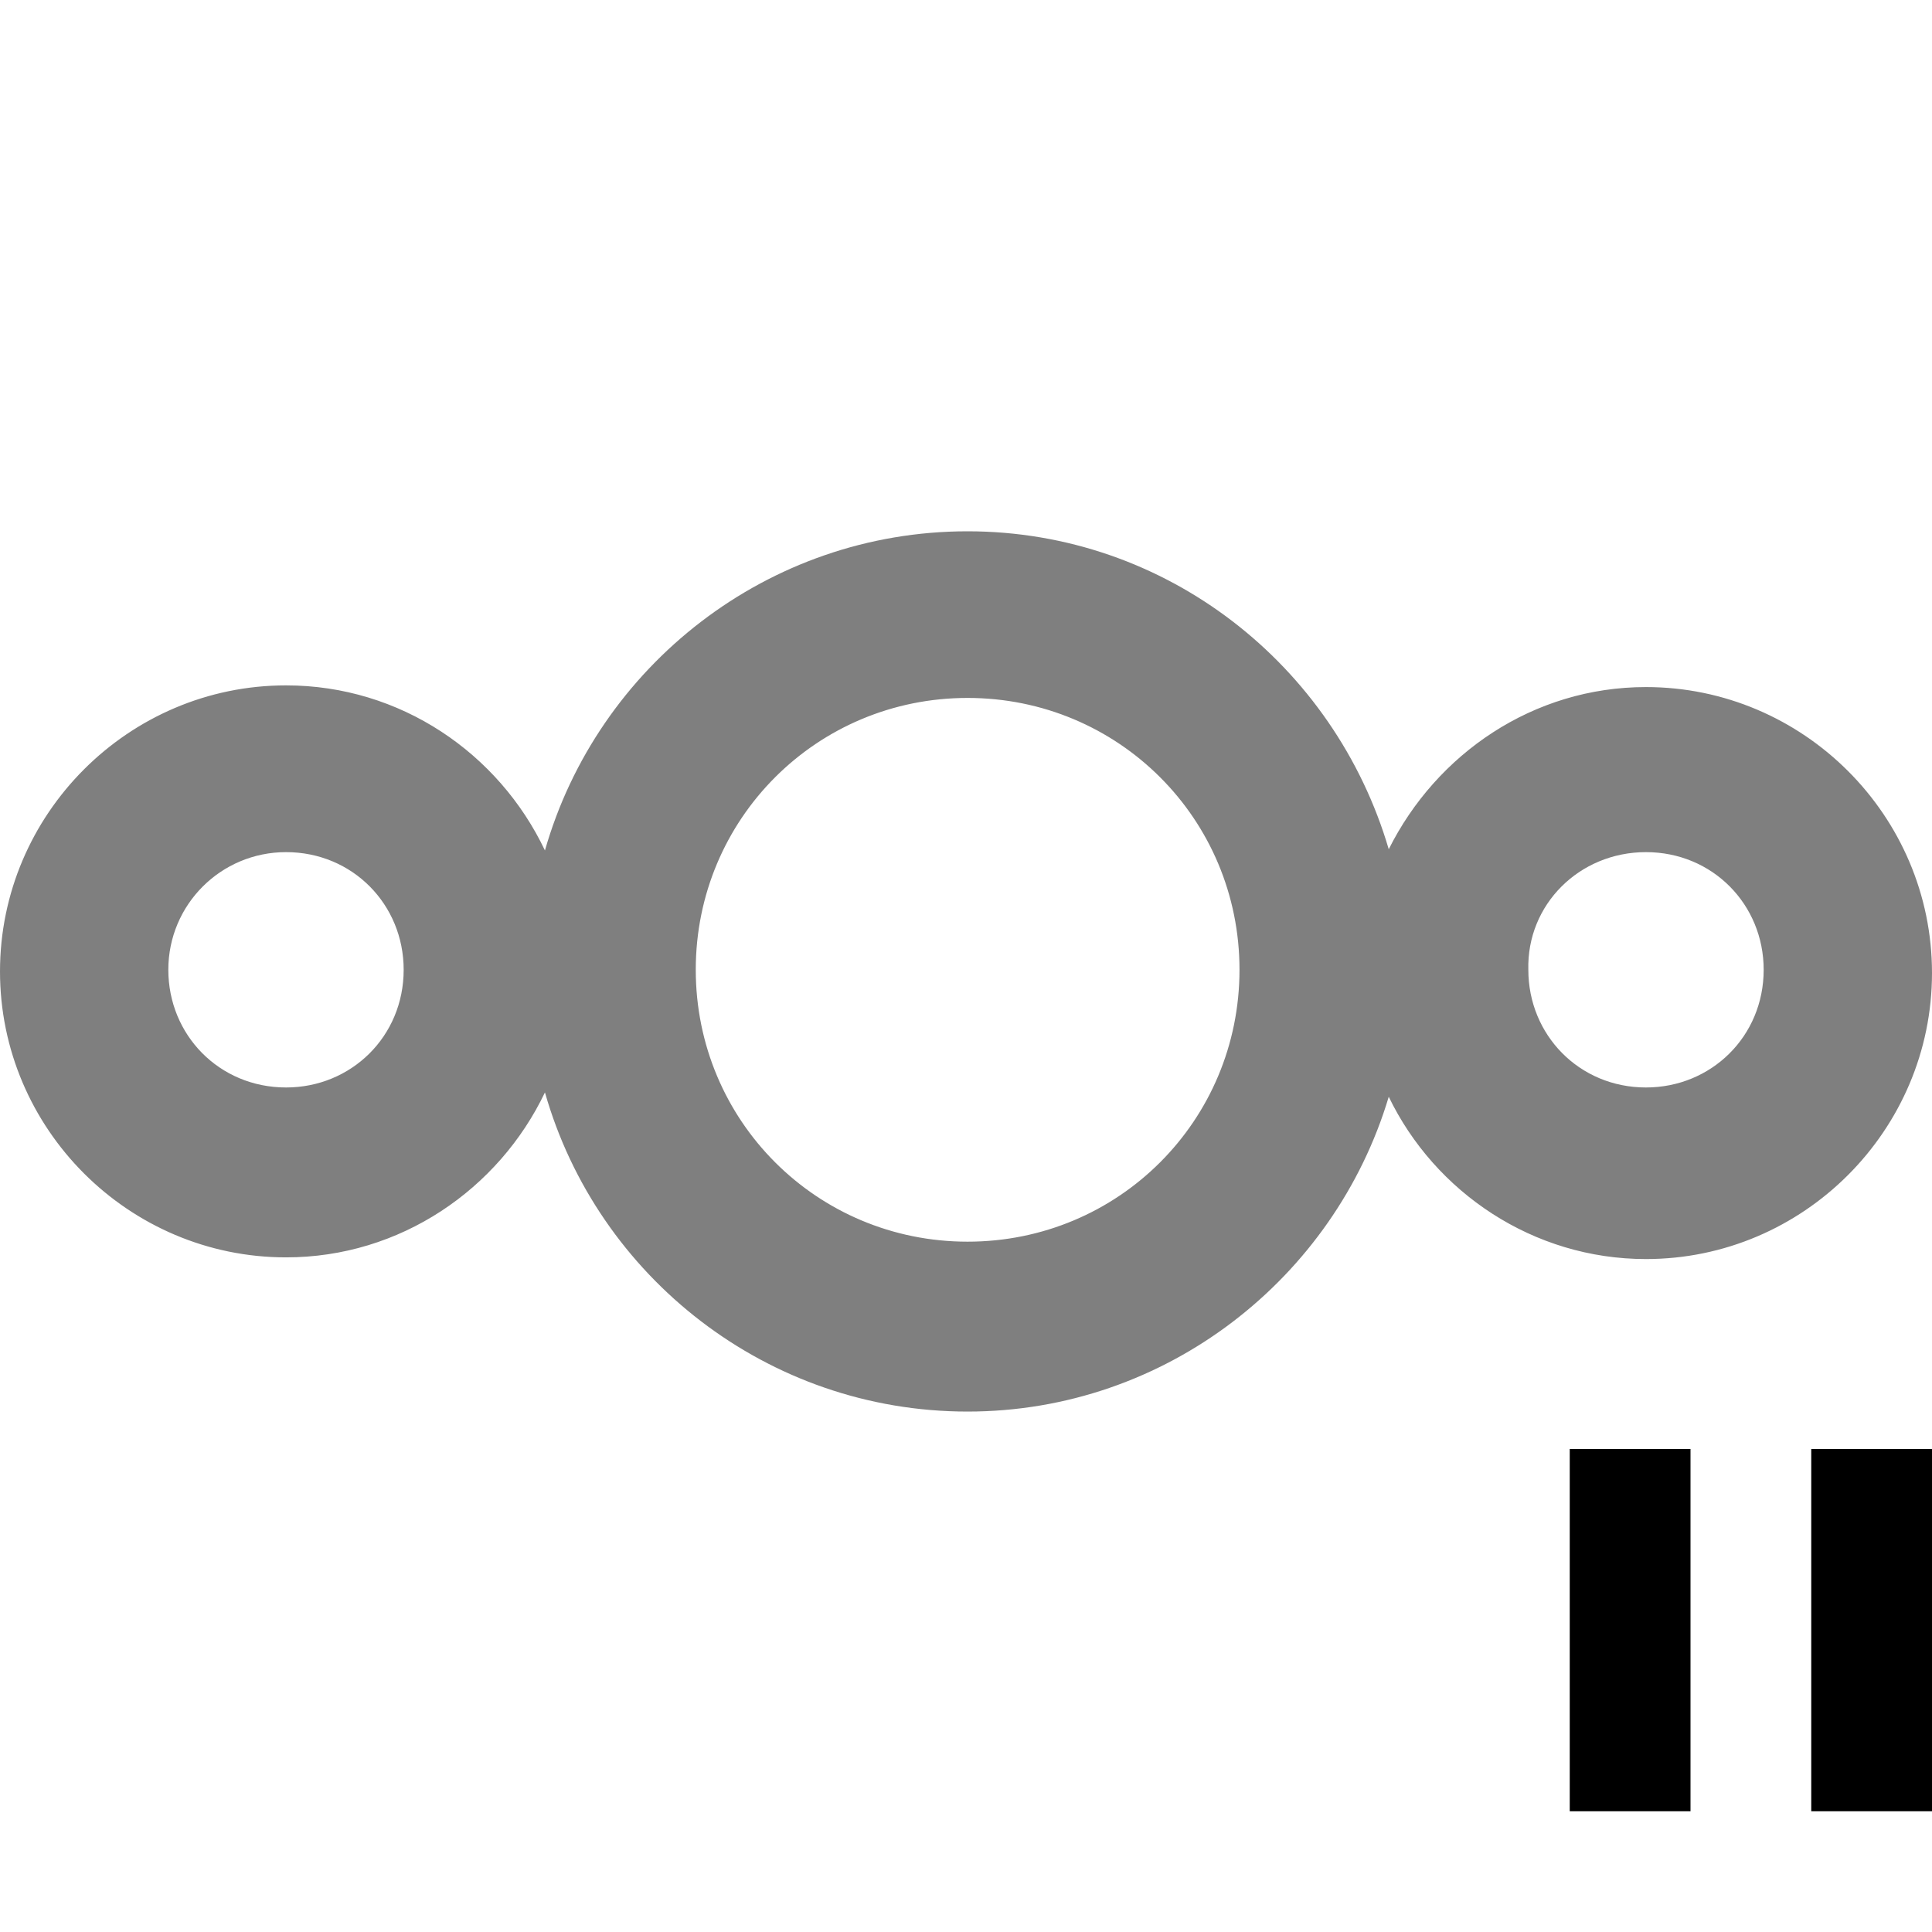
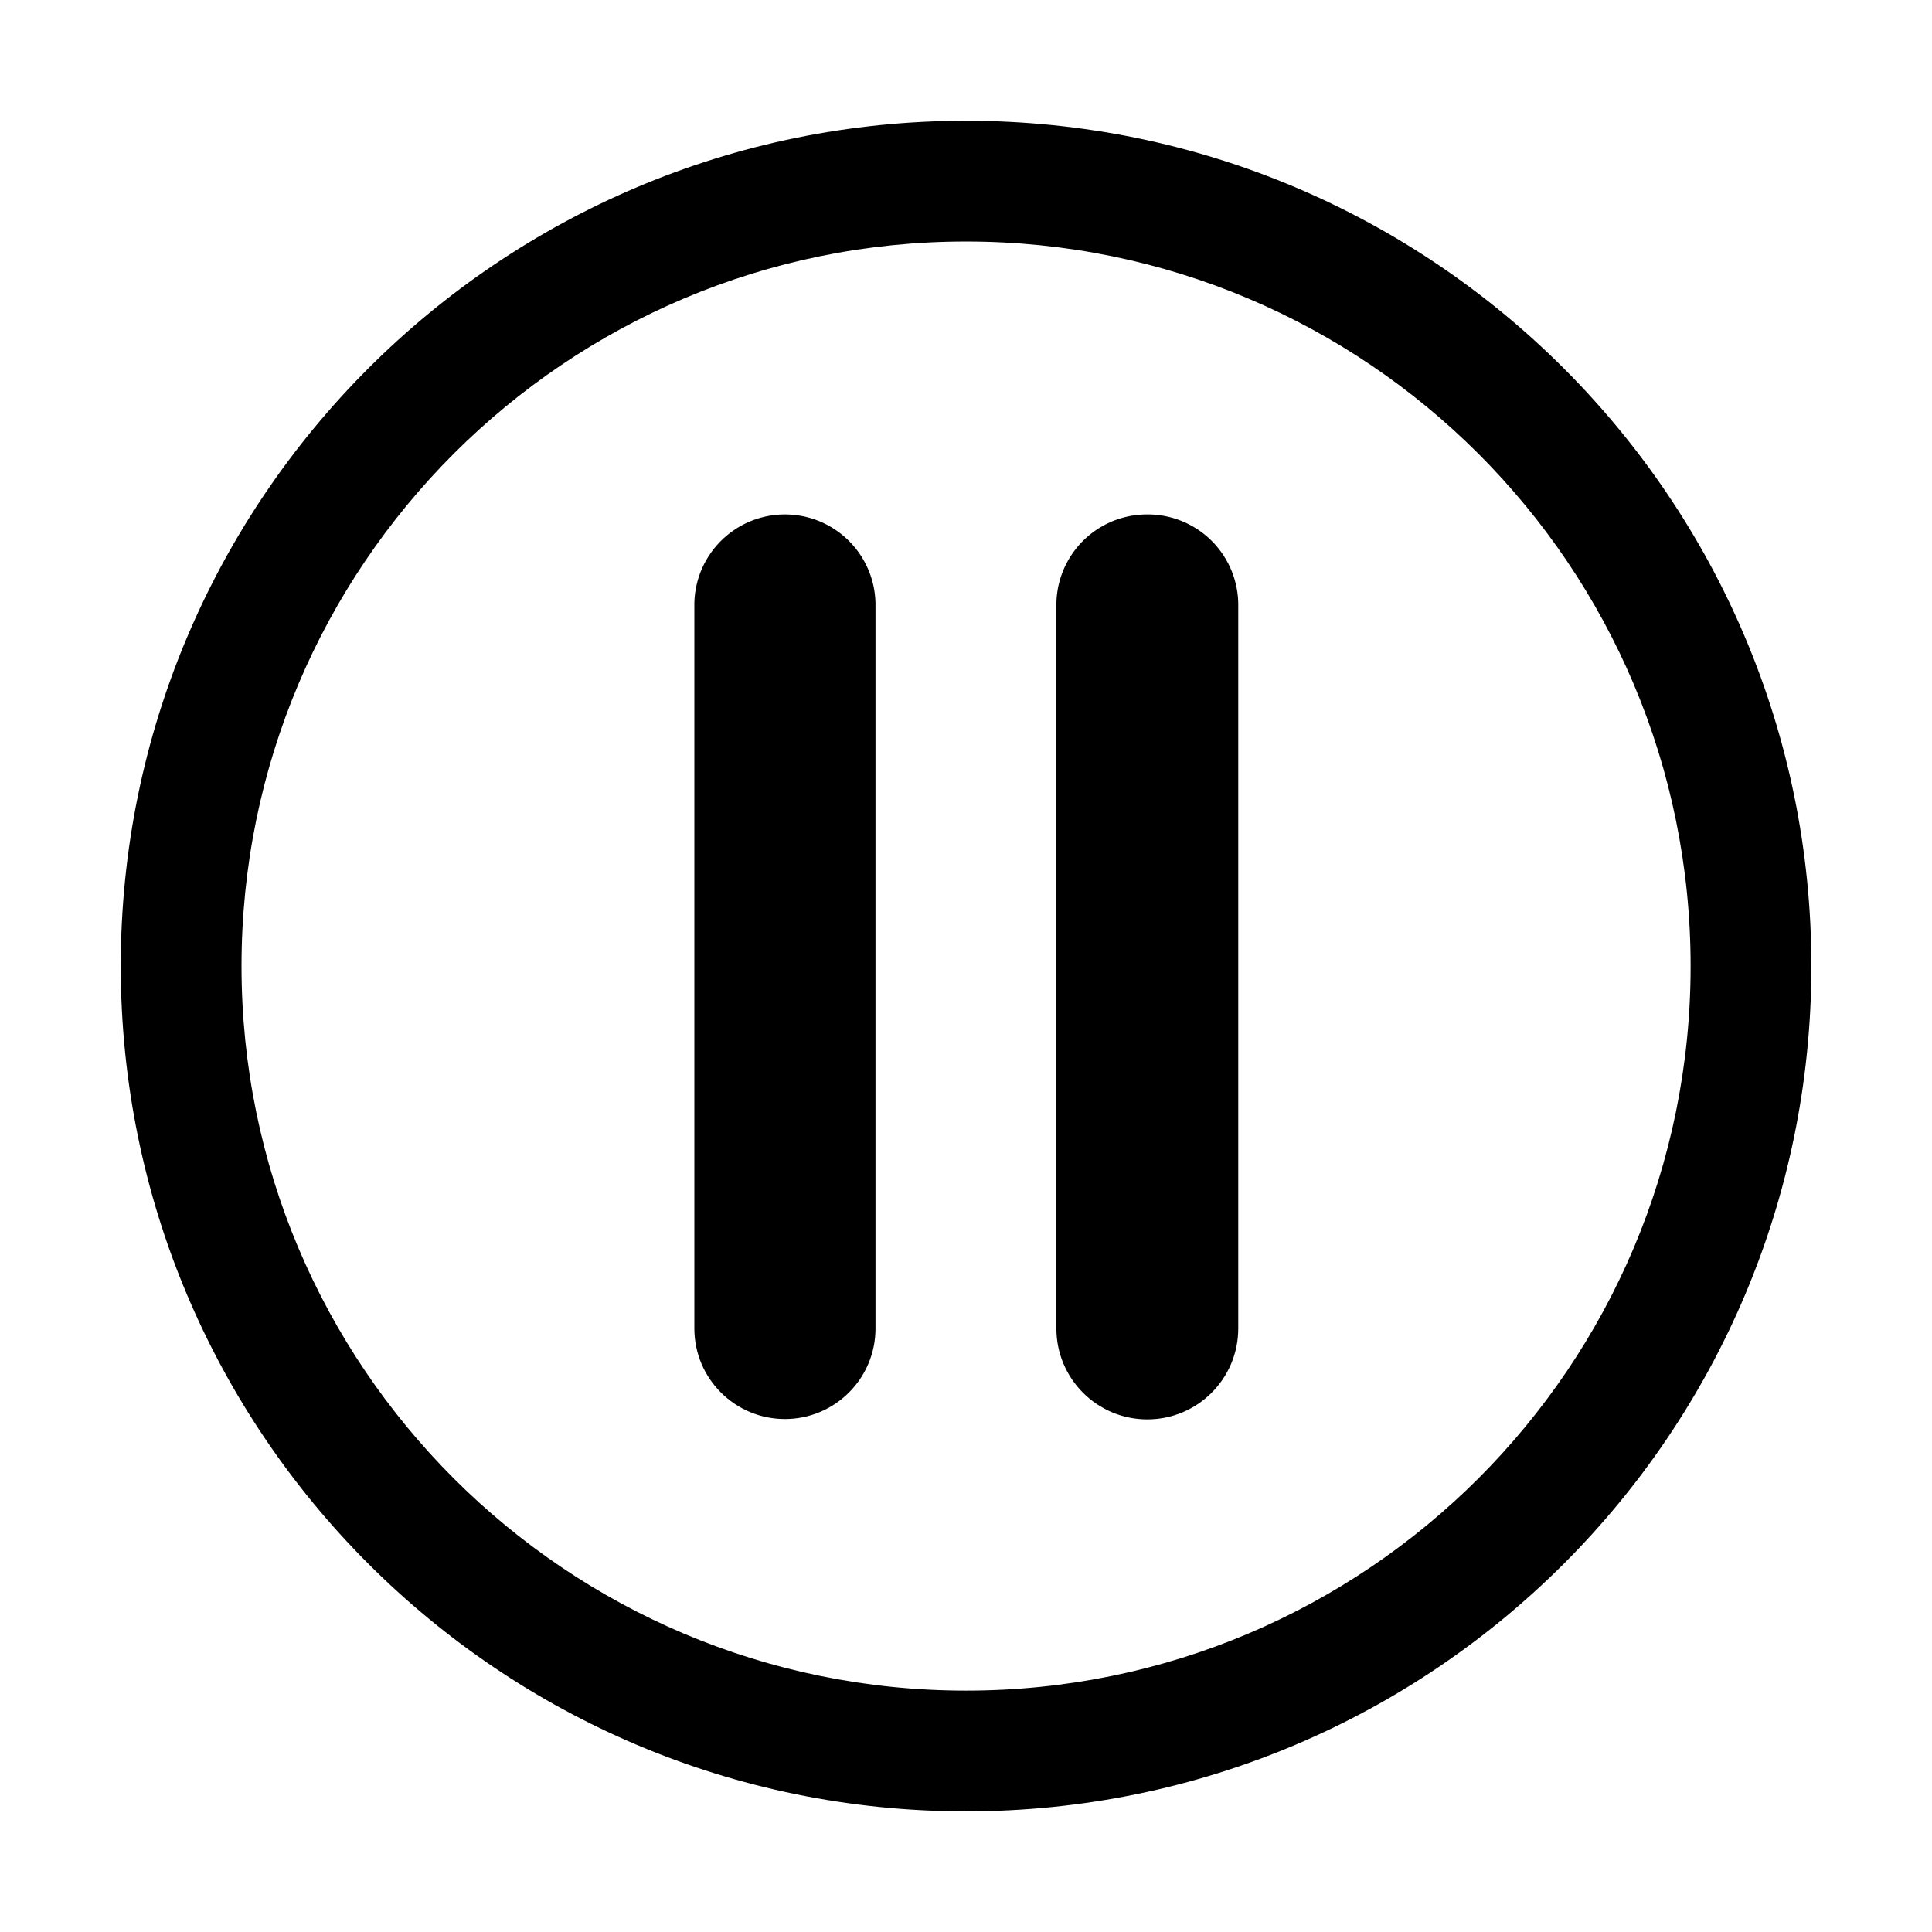
- <svg xmlns="http://www.w3.org/2000/svg" width="16" height="16" viewBox="0 0 16 16">
-   <g fill="none" fill-rule="evenodd">
-     <g fill="#000" transform="translate(13 12)">
-       <rect width="1" height="3" />
-       <rect width="1" height="3" x="2" />
-     </g>
-     <path fill="#000" fill-rule="nonzero" d="M8.013,0 C6.355,0 4.948,1.119 4.513,2.643 C4.131,1.839 3.317,1.276 2.369,1.276 C1.065,1.276 0,2.342 0,3.645 C0,4.948 1.065,6.013 2.369,6.013 C3.317,6.013 4.131,5.447 4.513,4.647 C4.948,6.174 6.355,7.29 8.013,7.29 C9.658,7.29 11.052,6.184 11.501,4.683 C11.883,5.474 12.697,6.027 13.631,6.027 C14.935,6.027 16,4.961 16,3.658 C16,2.355 14.935,1.29 13.631,1.29 C12.697,1.29 11.896,1.843 11.501,2.633 C11.052,1.106 9.658,0 8.013,0 Z M8.013,1.38 C9.263,1.38 10.265,2.382 10.265,3.631 C10.265,4.881 9.263,5.883 8.013,5.883 C6.764,5.883 5.762,4.881 5.762,3.631 C5.762,2.382 6.764,1.38 8.013,1.38 Z M2.369,2.657 C2.921,2.657 3.343,3.092 3.343,3.631 C3.343,4.184 2.908,4.606 2.369,4.606 C1.816,4.606 1.394,4.171 1.394,3.631 C1.394,3.092 1.829,2.657 2.369,2.657 Z M13.631,2.657 C14.184,2.657 14.606,3.092 14.606,3.631 C14.606,4.184 14.171,4.606 13.631,4.606 C13.079,4.606 12.657,4.171 12.657,3.631 C12.643,3.092 13.079,2.657 13.631,2.657 Z" opacity=".5" transform="translate(0 4.4)" />
-   </g>
+ <svg xmlns="http://www.w3.org/2000/svg" width="16" height="16" version="1.1" viewBox="0 0 4.233 4.233">
+   <path transform="scale(.26458)" d="m8 1a7 7 0 0 0-7 7 7 7 0 0 0 7 7 7 7 0 0 0 7-7 7 7 0 0 0-7-7zm0 1a6 6 0 0 1 6 6 6 6 0 0 1-6 6 6 6 0 0 1-6-6 6 6 0 0 1 6-6zm-1.512 2.26a0.75 0.75 0 0 0-0.738 0.768v5.973a0.75 0.75 0 1 0 1.5 0v-5.973a0.75 0.75 0 0 0-0.762-0.768zm2.998 0a0.75 0.75 0 0 0-0.738 0.768v5.973a0.753 0.753 0 0 0 1.506 0v-5.973a0.75 0.75 0 0 0-0.768-0.768z" stroke-width=".829" />
</svg>
